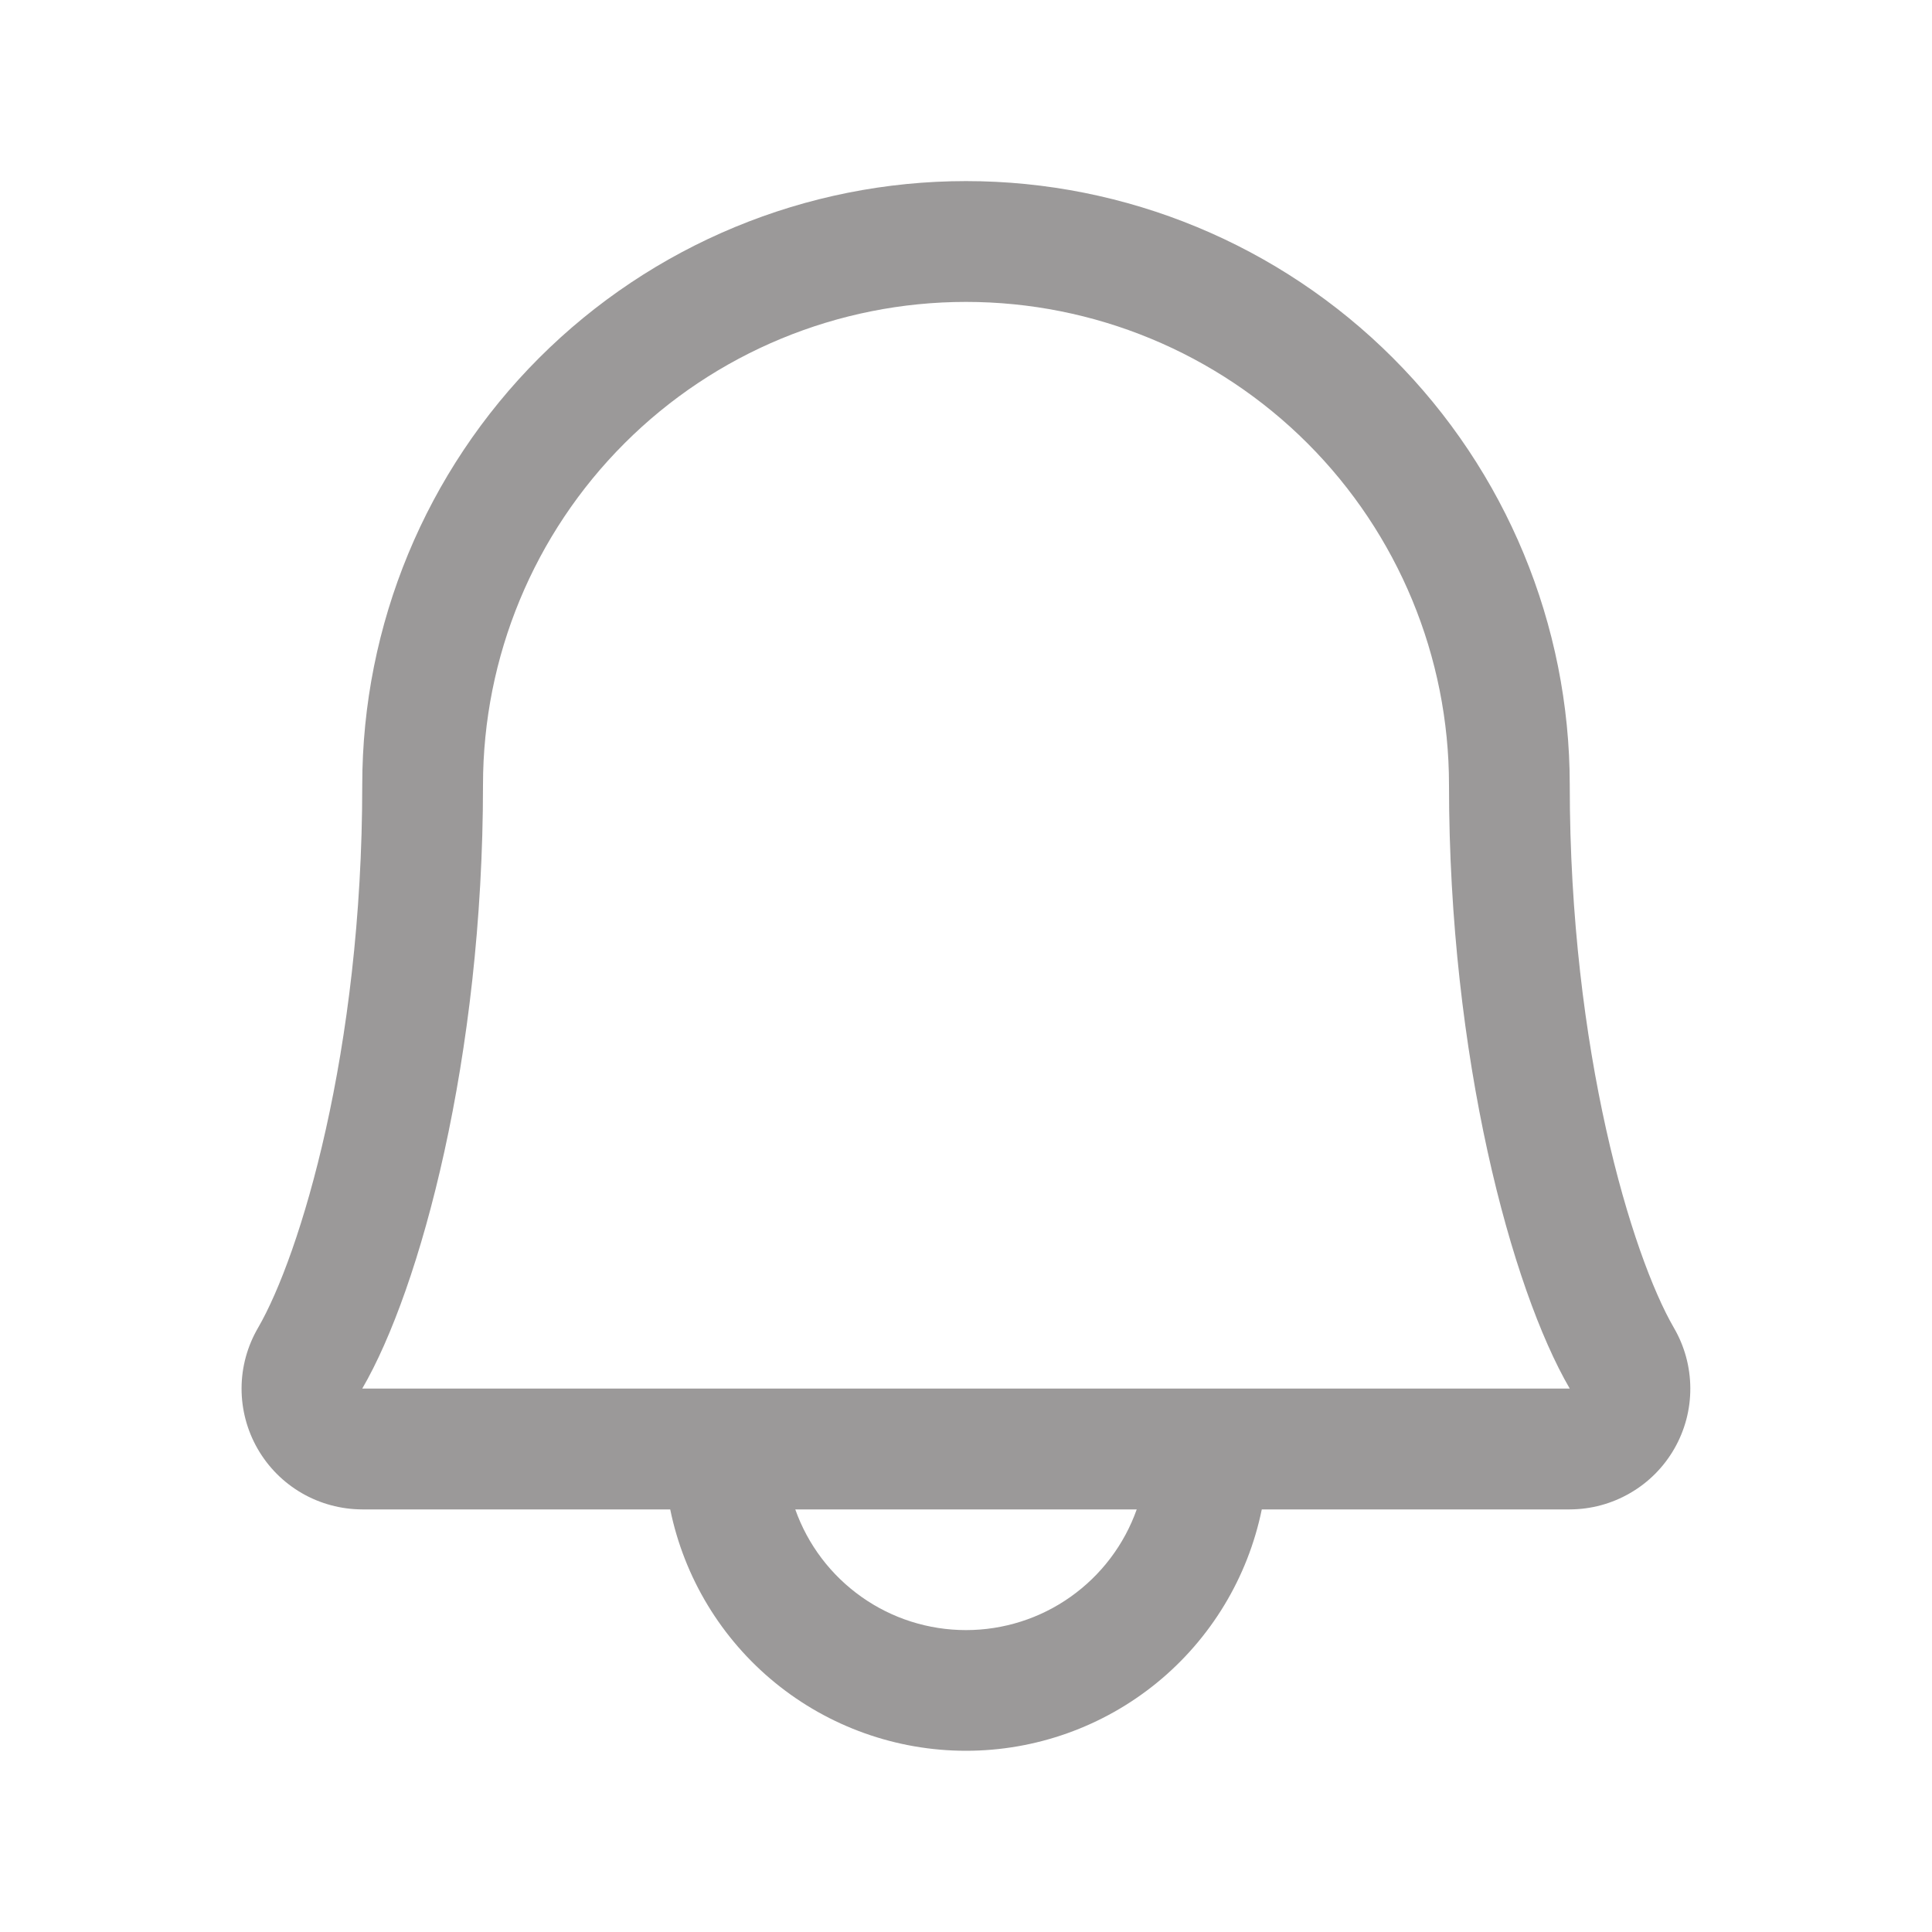
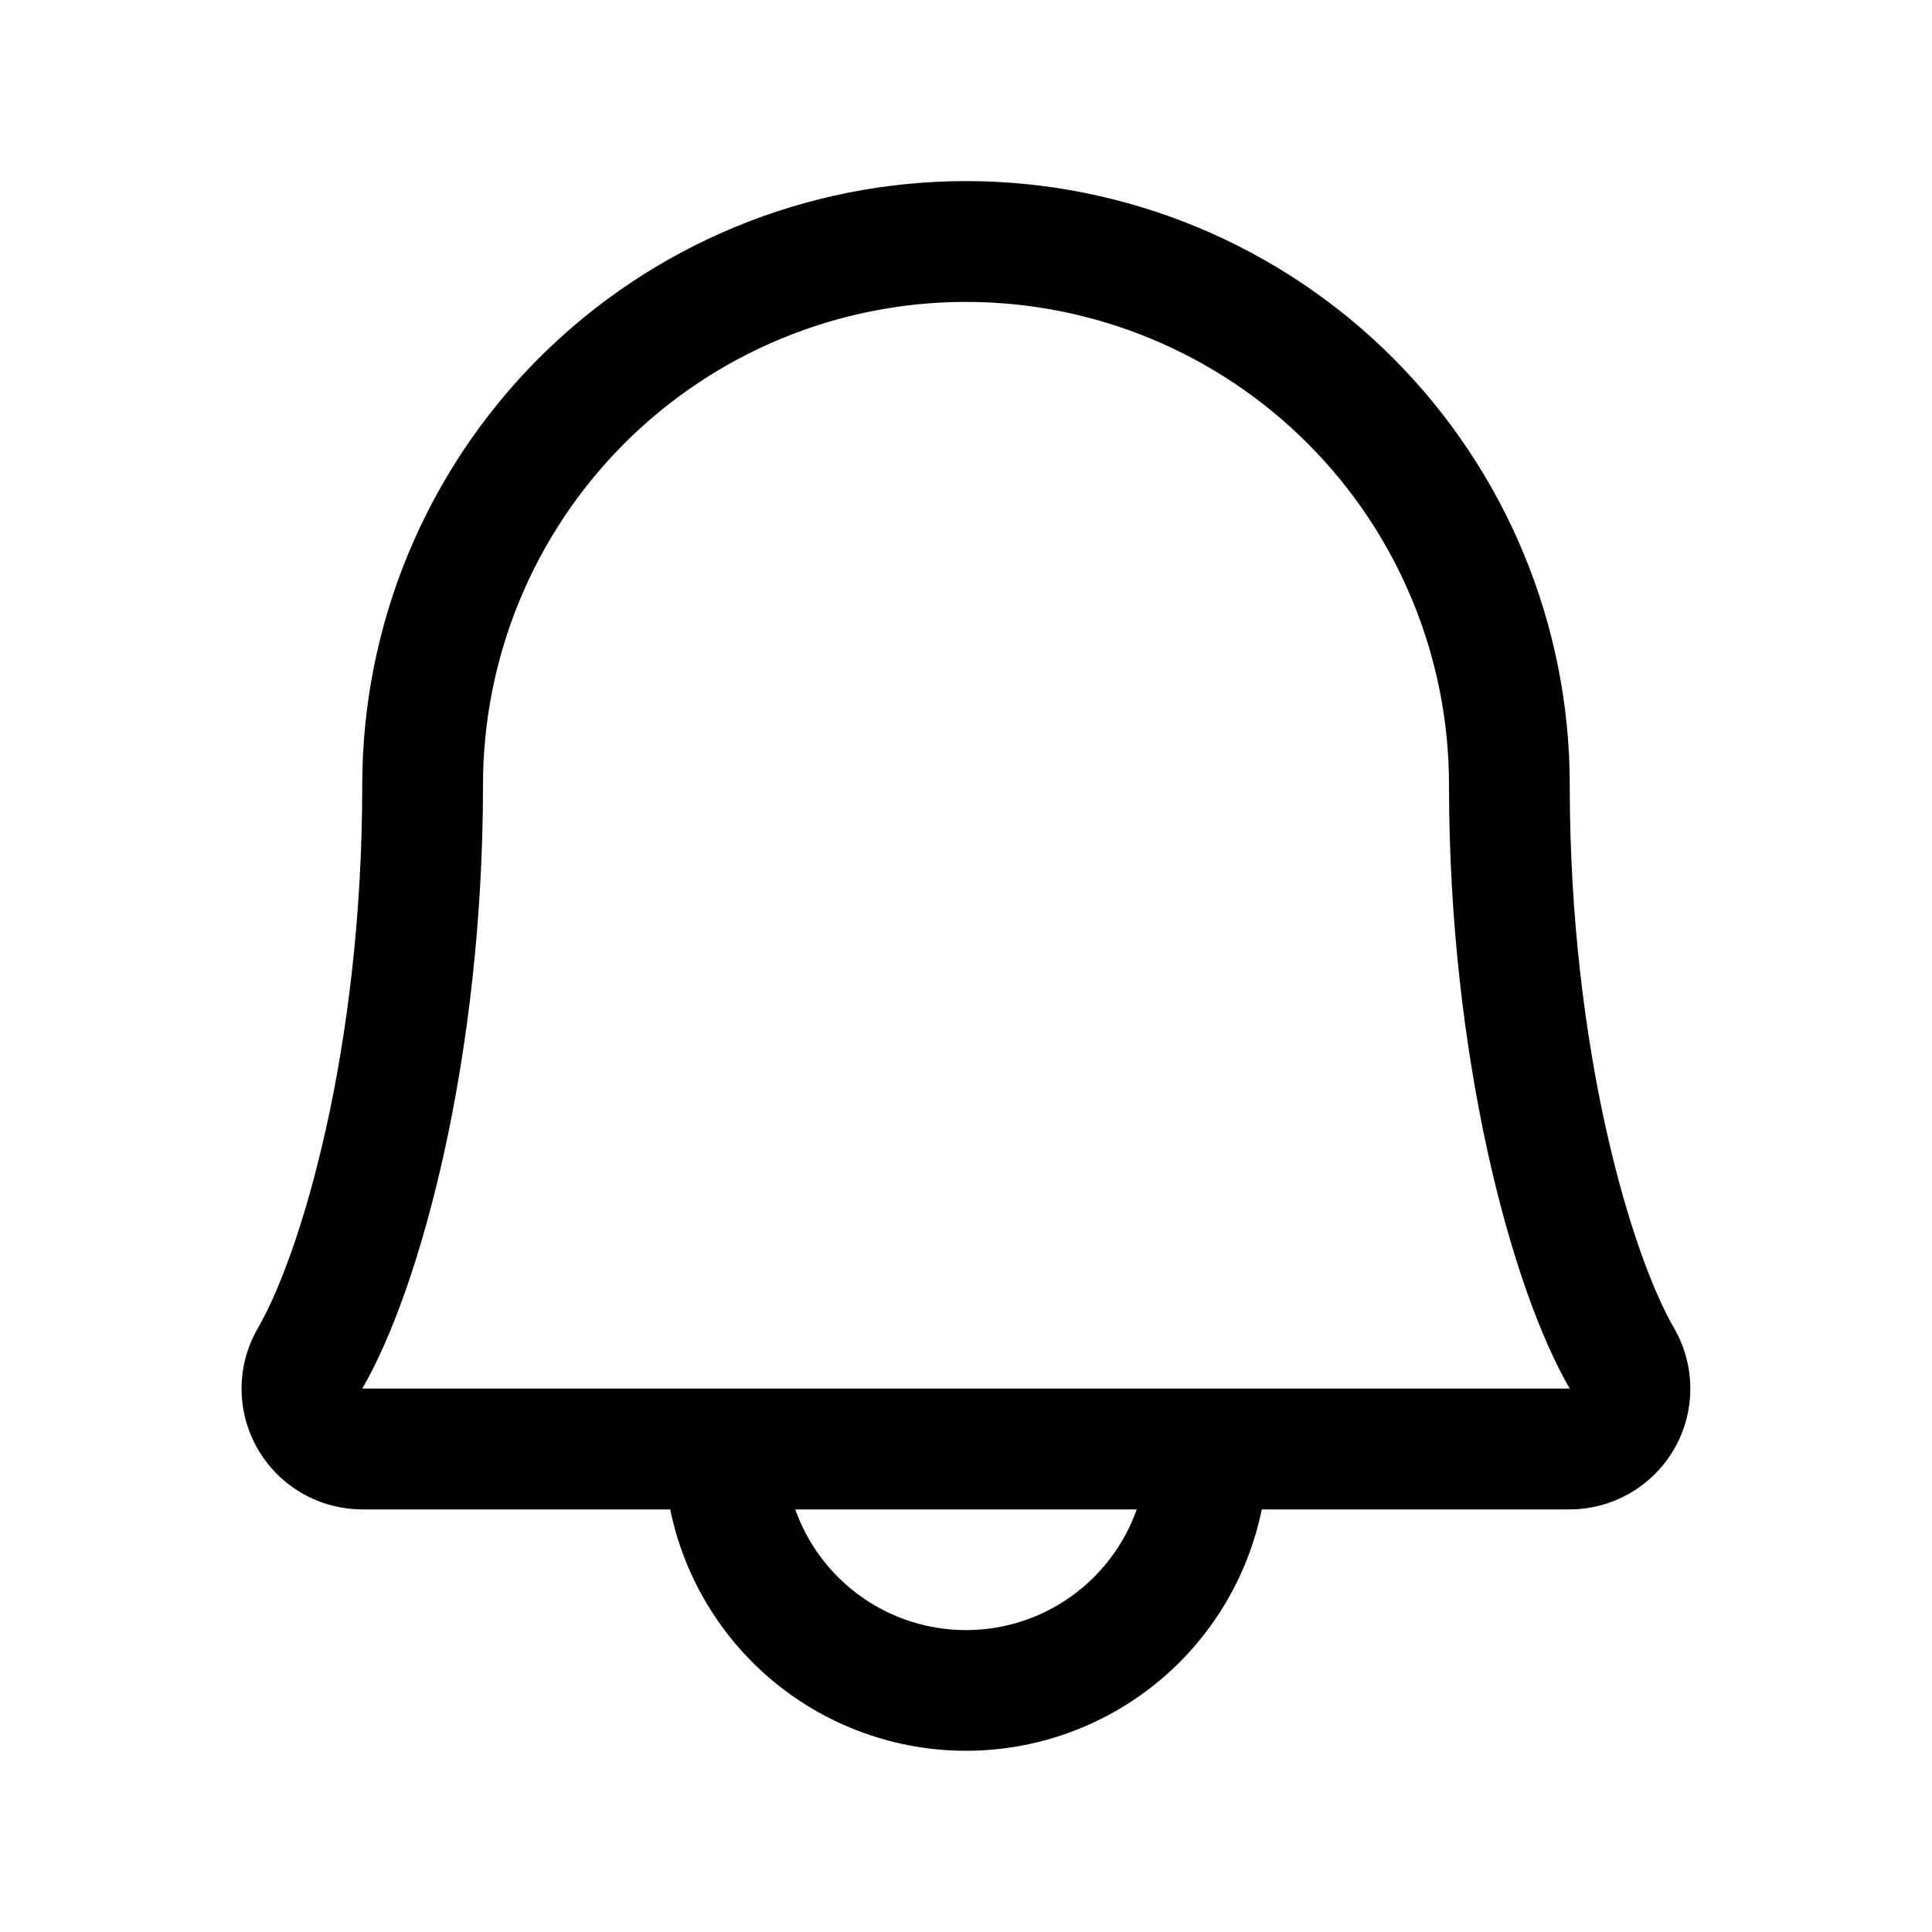
- <svg xmlns="http://www.w3.org/2000/svg" width="30" height="30" viewBox="0 0 30 30" fill="none">
-   <path d="M25.992 20.618C25.342 19.498 24.375 16.328 24.375 12.188C24.375 9.701 23.387 7.317 21.629 5.558C19.871 3.8 17.486 2.812 15 2.812C12.514 2.812 10.129 3.8 8.371 5.558C6.613 7.317 5.625 9.701 5.625 12.188C5.625 16.329 4.657 19.498 4.007 20.618C3.841 20.903 3.752 21.226 3.751 21.556C3.75 21.886 3.836 22.21 4 22.496C4.164 22.782 4.401 23.02 4.686 23.185C4.971 23.35 5.295 23.437 5.625 23.438H10.407C10.624 24.496 11.199 25.447 12.036 26.13C12.873 26.813 13.92 27.186 15 27.186C16.08 27.186 17.127 26.813 17.964 26.13C18.801 25.447 19.376 24.496 19.593 23.438H24.375C24.705 23.437 25.028 23.35 25.313 23.184C25.599 23.019 25.835 22.781 25.999 22.495C26.163 22.209 26.249 21.885 26.247 21.556C26.246 21.226 26.158 20.903 25.992 20.618ZM15 25.312C14.418 25.312 13.851 25.132 13.377 24.796C12.902 24.46 12.543 23.986 12.349 23.438H17.651C17.457 23.986 17.098 24.46 16.623 24.796C16.149 25.132 15.581 25.312 15 25.312ZM5.625 21.562C6.527 20.011 7.5 16.416 7.5 12.188C7.5 10.198 8.29 8.291 9.697 6.884C11.103 5.478 13.011 4.688 15 4.688C16.989 4.688 18.897 5.478 20.303 6.884C21.71 8.291 22.5 10.198 22.5 12.188C22.5 16.412 23.47 20.007 24.375 21.562H5.625Z" fill="#9B9999" />
+ <svg xmlns="http://www.w3.org/2000/svg" viewBox="0 0 30 30" fill="none">
+   <path d="M25.992 20.618C25.342 19.498 24.375 16.328 24.375 12.188C24.375 9.701 23.387 7.317 21.629 5.558C19.871 3.8 17.486 2.812 15 2.812C12.514 2.812 10.129 3.8 8.371 5.558C6.613 7.317 5.625 9.701 5.625 12.188C5.625 16.329 4.657 19.498 4.007 20.618C3.841 20.903 3.752 21.226 3.751 21.556C3.75 21.886 3.836 22.21 4 22.496C4.164 22.782 4.401 23.02 4.686 23.185C4.971 23.35 5.295 23.437 5.625 23.438H10.407C10.624 24.496 11.199 25.447 12.036 26.13C12.873 26.813 13.92 27.186 15 27.186C16.08 27.186 17.127 26.813 17.964 26.13C18.801 25.447 19.376 24.496 19.593 23.438H24.375C24.705 23.437 25.028 23.35 25.313 23.184C25.599 23.019 25.835 22.781 25.999 22.495C26.163 22.209 26.249 21.885 26.247 21.556C26.246 21.226 26.158 20.903 25.992 20.618ZM15 25.312C14.418 25.312 13.851 25.132 13.377 24.796C12.902 24.46 12.543 23.986 12.349 23.438H17.651C17.457 23.986 17.098 24.46 16.623 24.796C16.149 25.132 15.581 25.312 15 25.312ZM5.625 21.562C6.527 20.011 7.5 16.416 7.5 12.188C7.5 10.198 8.29 8.291 9.697 6.884C11.103 5.478 13.011 4.688 15 4.688C16.989 4.688 18.897 5.478 20.303 6.884C21.71 8.291 22.5 10.198 22.5 12.188C22.5 16.412 23.47 20.007 24.375 21.562H5.625Z" fill="currentColor" />
</svg>
